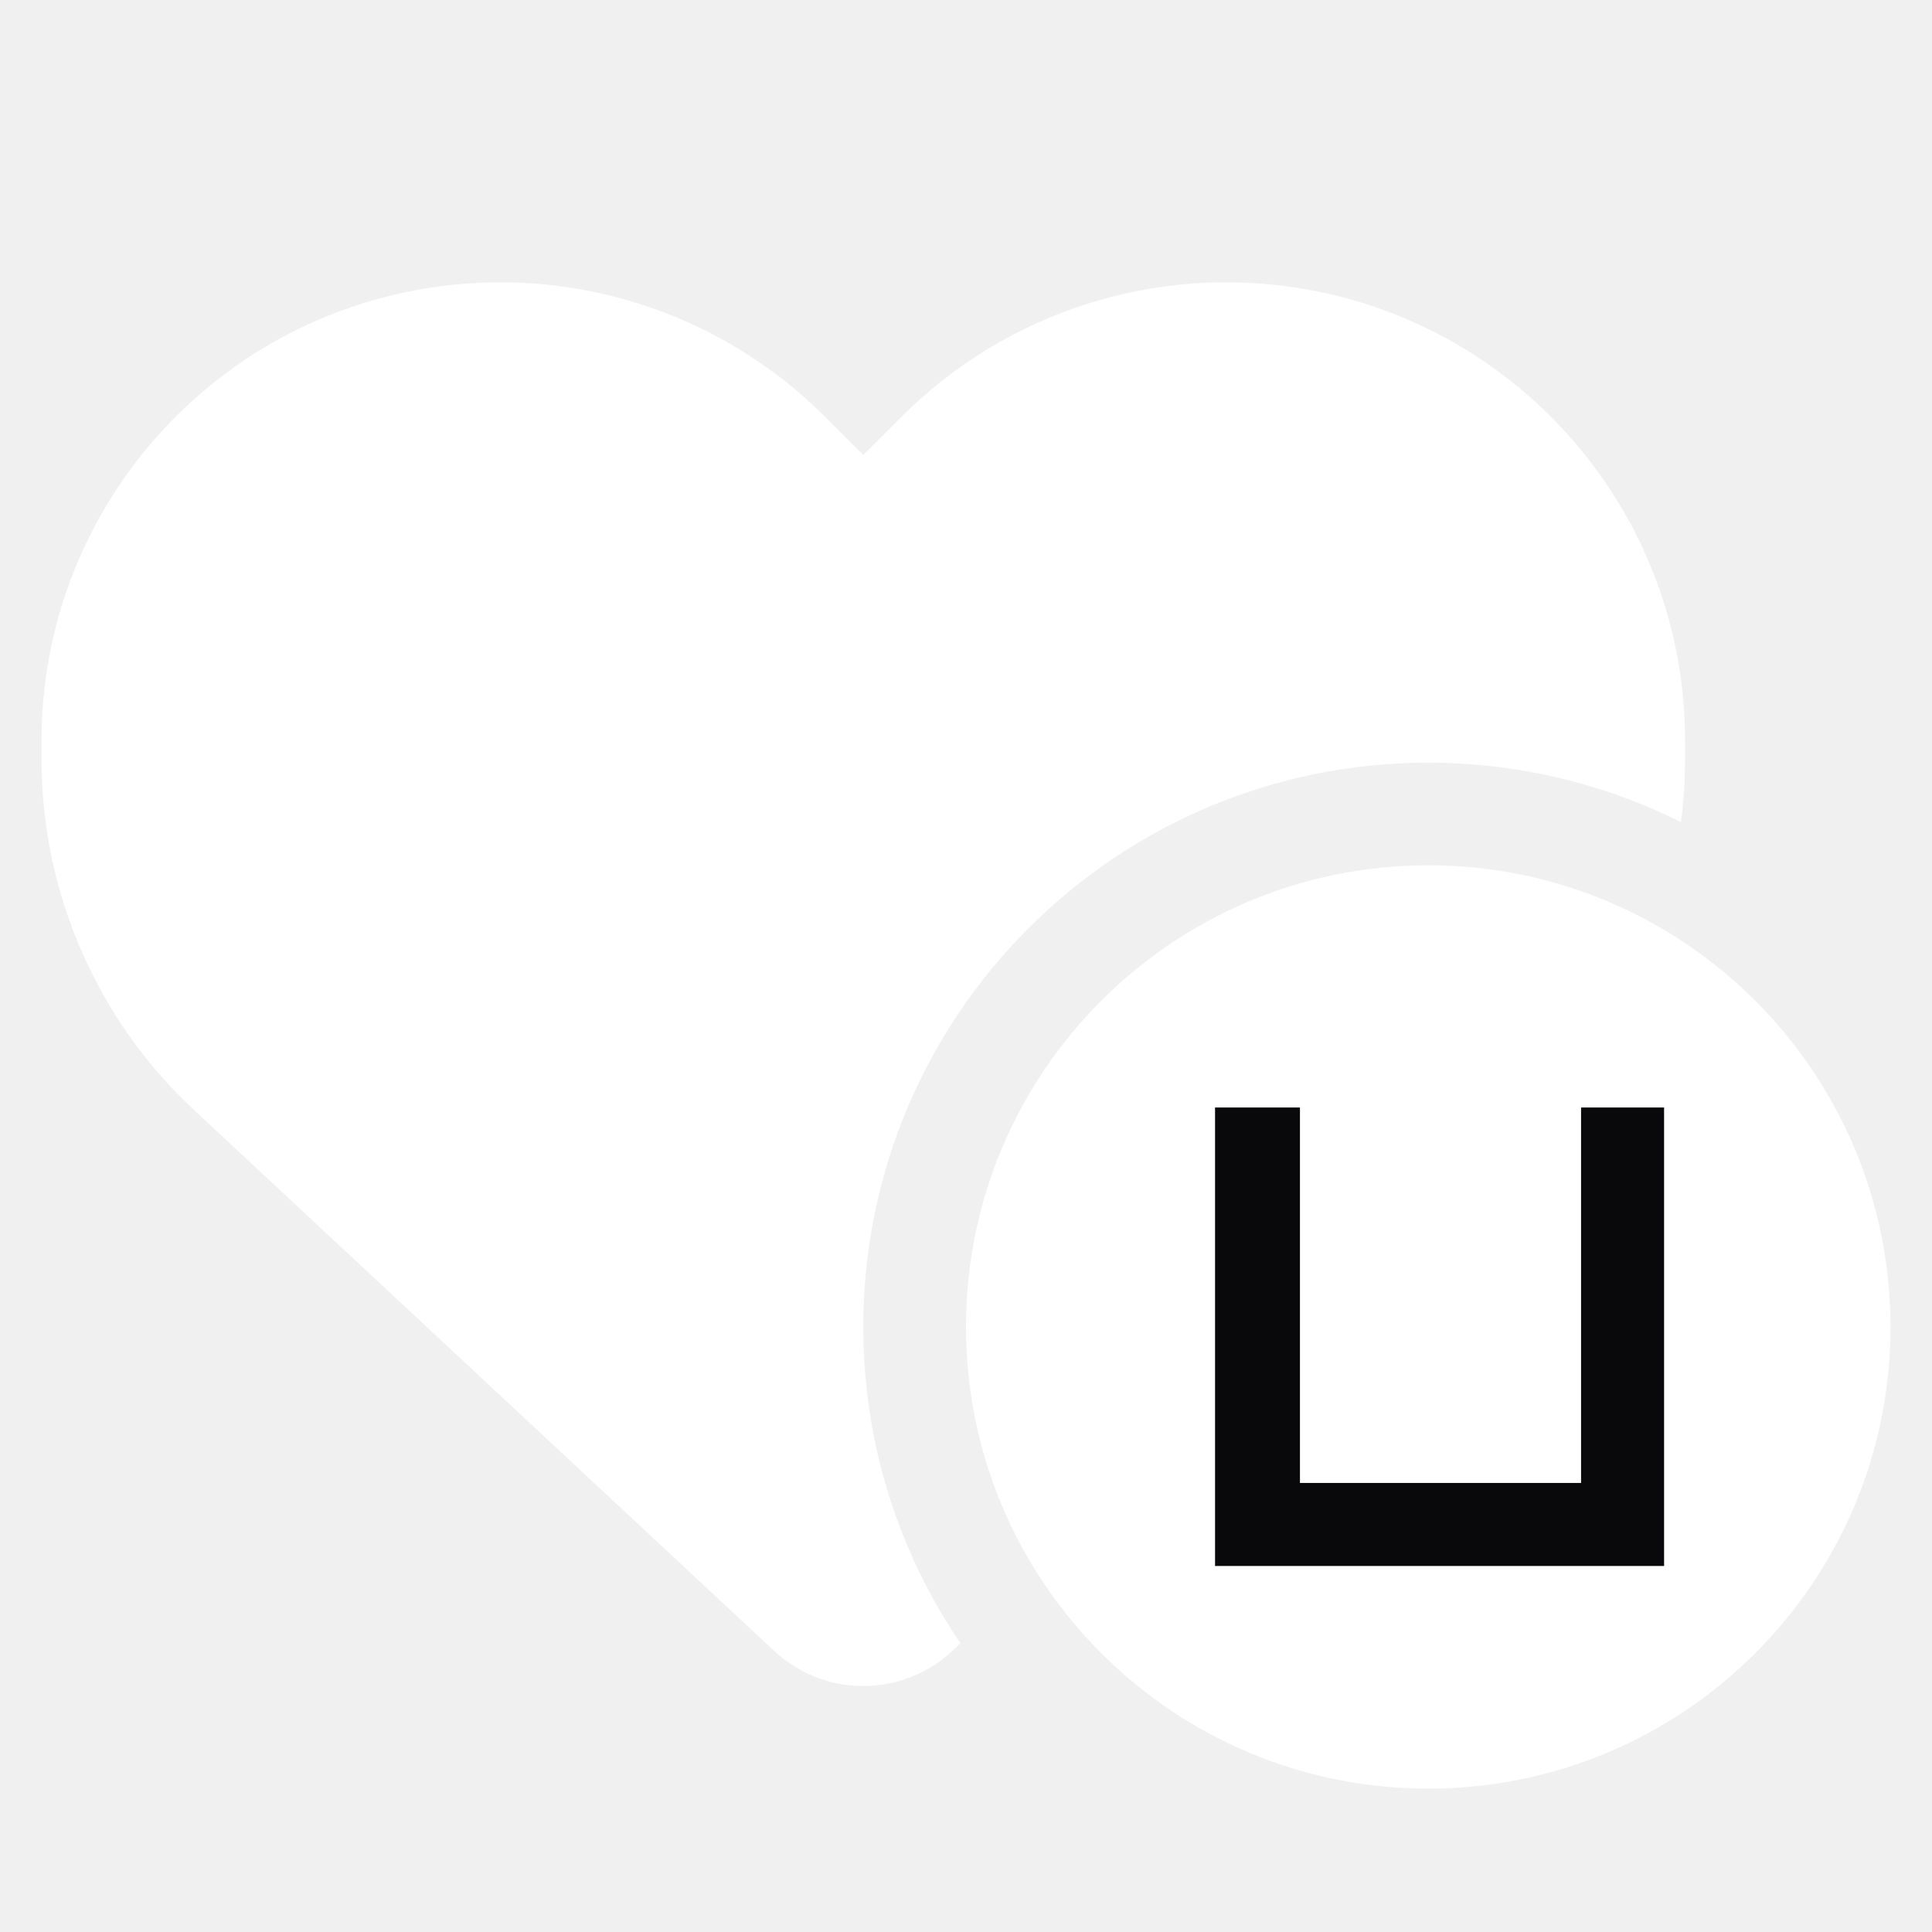
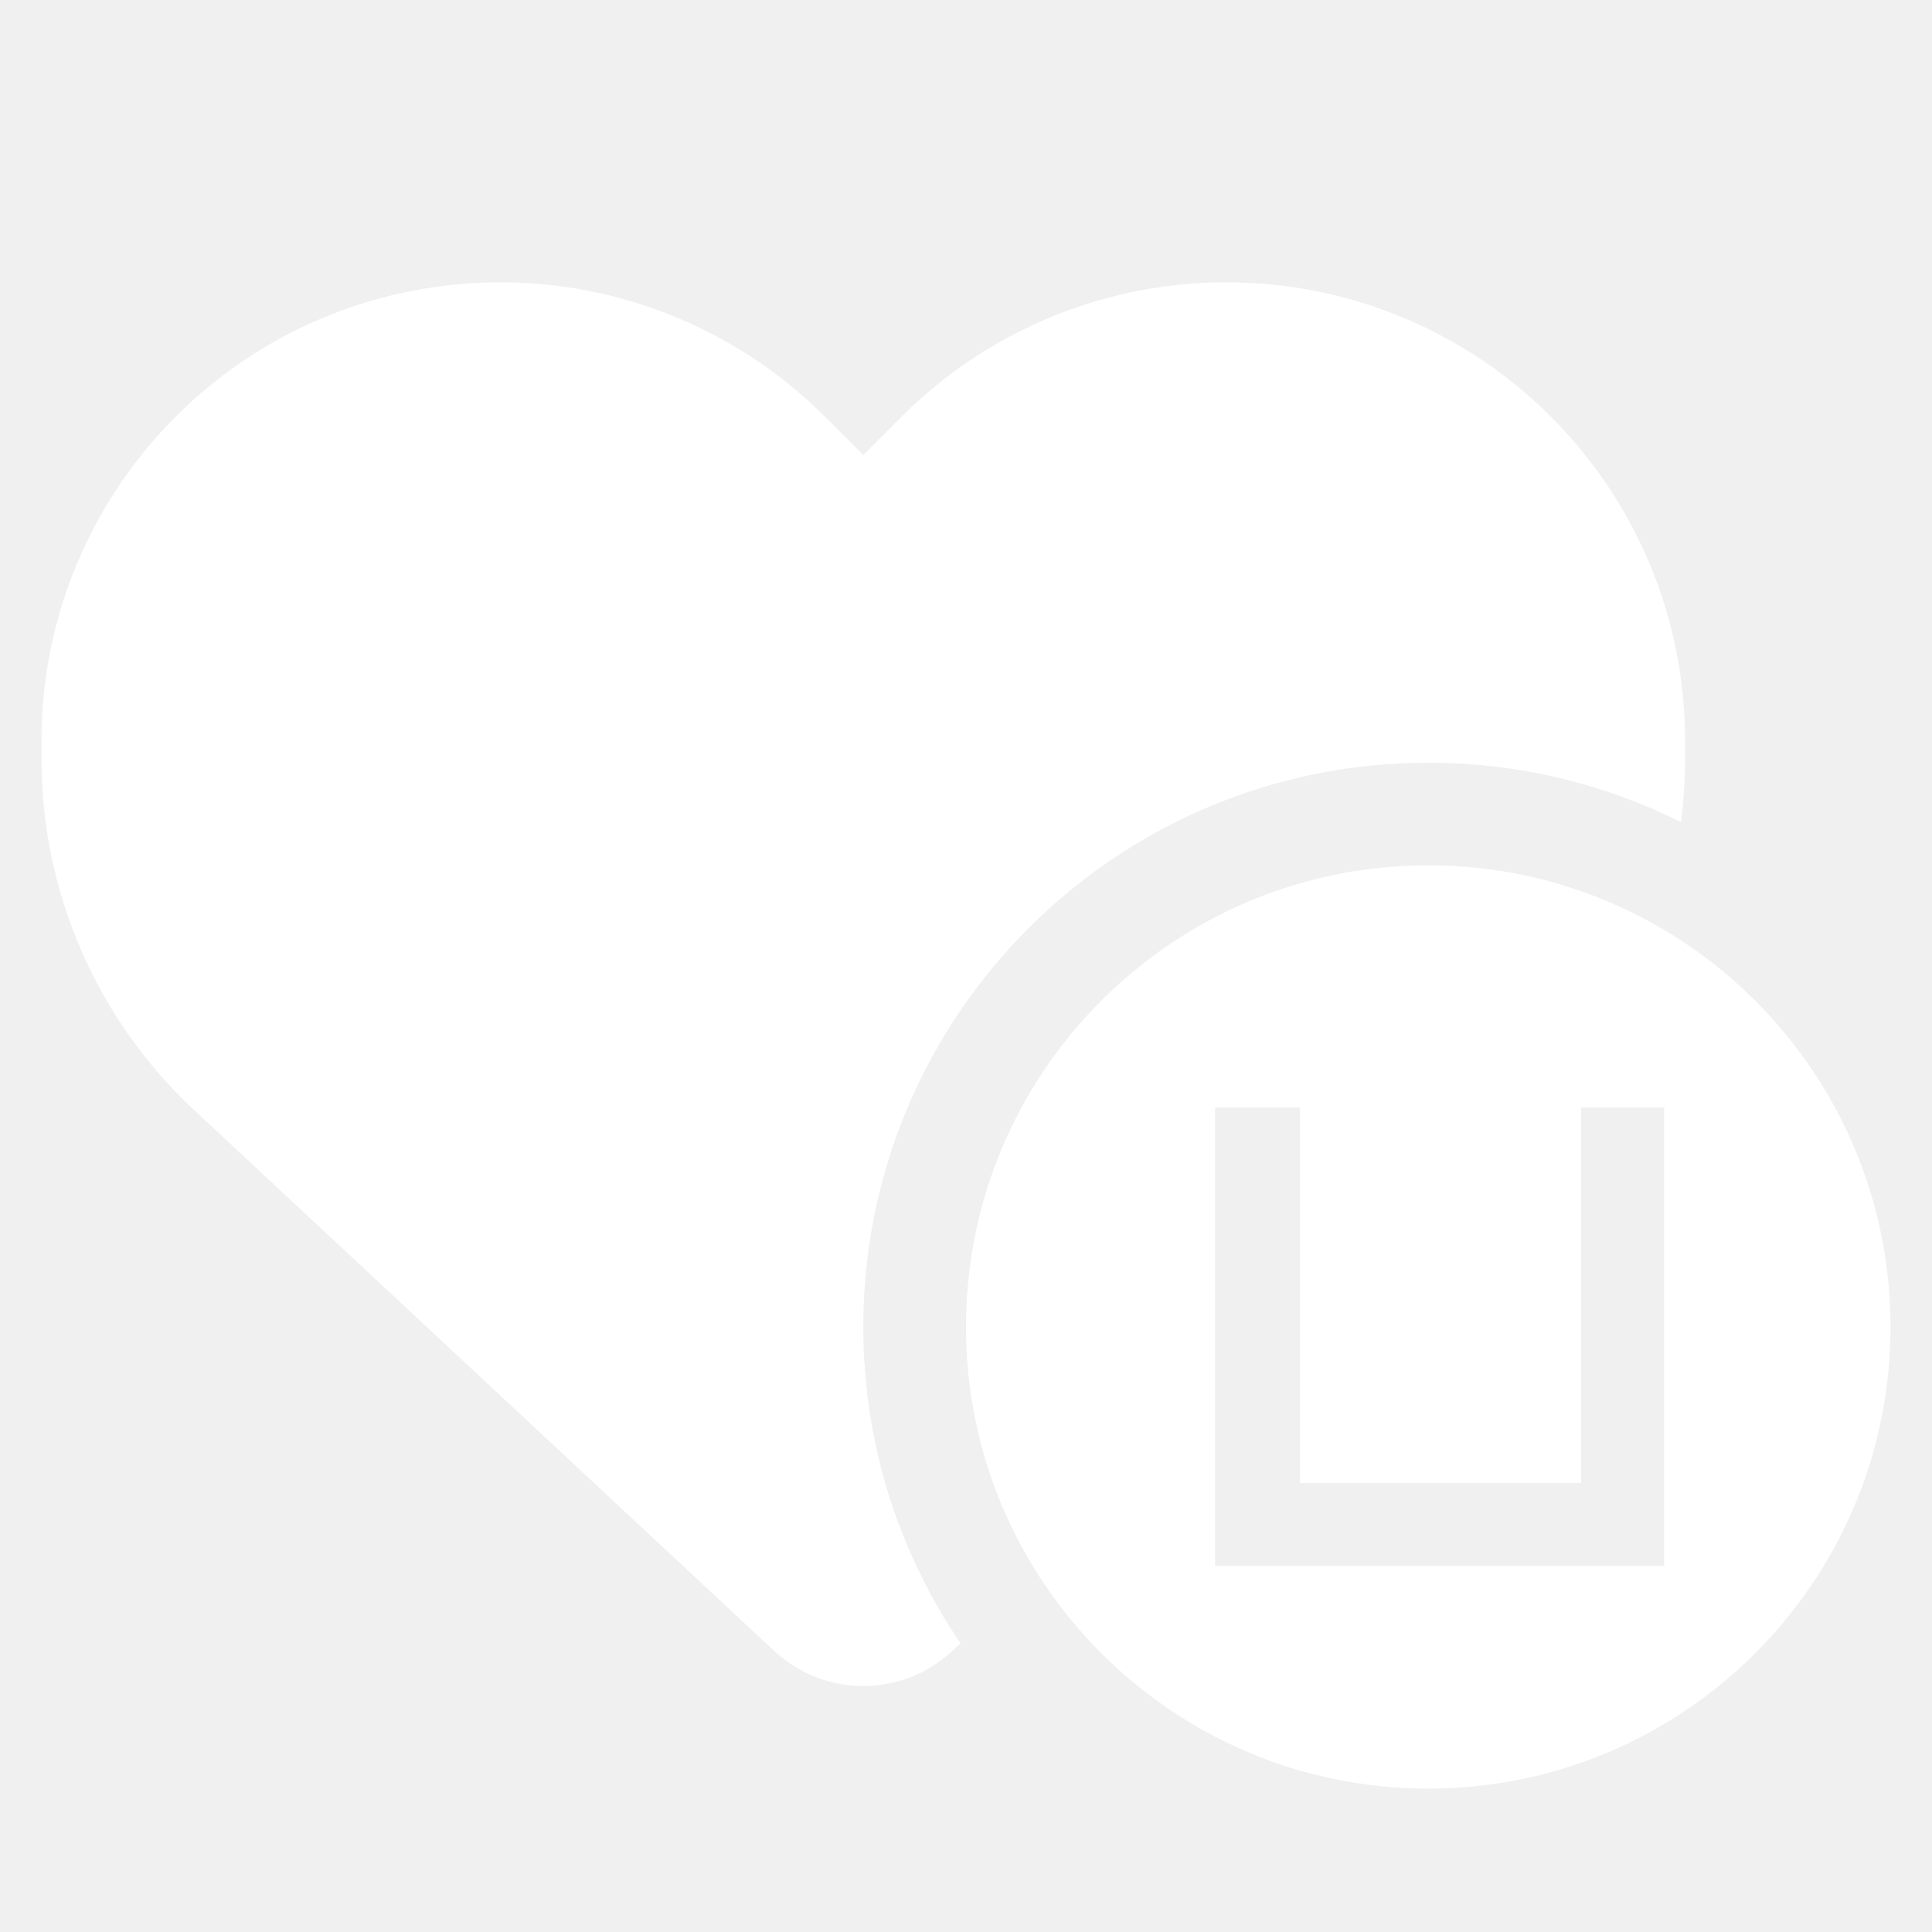
- <svg xmlns="http://www.w3.org/2000/svg" width="300" height="300" viewBox="0 0 300 300" fill="none">
-   <path d="M30.172 172.396L120.243 256.378C123.981 259.863 128.916 261.804 134.05 261.804C139.184 261.804 144.118 259.863 147.857 256.378L149.153 255.183C139.632 241.195 134.05 224.269 134.05 206.048C134.05 157.66 173.327 118.432 221.777 118.432C235.884 118.432 249.192 121.768 261.006 127.642C261.454 124.407 261.654 121.171 261.654 117.885L261.654 114.998C261.654 80.2 236.481 50.53 202.138 44.805C179.409 41.022 156.281 48.439 140.031 64.668L134.05 70.642L128.068 64.668C111.819 48.439 88.69 41.022 65.961 44.805C31.617 50.53 6.445 80.2 6.445 114.998L6.445 117.885C6.445 138.544 15.019 158.308 30.172 172.396ZM221.777 277.734C261.404 277.734 293.555 245.625 293.555 206.048C293.555 166.472 261.404 134.363 221.777 134.363C182.15 134.363 150 166.472 150 206.048C150 245.625 182.15 277.734 221.777 277.734Z" fill="#FFFFFF">
- </path>
-   <path d="M188.672 243.164L258.398 243.164L258.398 171.973L245.508 171.973L245.508 230.273L201.855 230.273L201.855 171.973L188.672 171.973L188.672 243.164Z" fill="#09090B">
- </path>
+ <svg xmlns="http://www.w3.org/2000/svg" fill="none" version="1.1" width="300" height="300" viewBox="0 0 300 300">
+   <defs>
+     <clipPath id="master_svg0_14_52">
+       <rect x="0" y="0" width="300" height="300" rx="0" />
+     </clipPath>
+   </defs>
+   <g clip-path="url(#master_svg0_14_52)">
+     <g>
+       <path d="M120.243,256.378L30.172,172.396C15.019,158.308,6.445,138.544,6.445,117.885L6.445,114.998C6.445,80.2,31.617,50.53,65.961,44.805C88.69,41.022,111.819,48.439,128.068,64.668L134.05,70.642L140.031,64.668C156.281,48.439,179.409,41.022,202.138,44.805C236.481,50.53,261.654,80.2,261.654,114.998L261.654,117.885C261.654,121.171,261.454,124.407,261.006,127.642C249.192,121.768,235.884,118.432,221.777,118.432C173.327,118.432,134.05,157.66,134.05,206.048C134.05,224.269,139.632,241.195,149.153,255.183L147.857,256.378C144.118,259.863,139.184,261.804,134.05,261.804C128.916,261.804,123.981,259.863,120.243,256.378ZM293.555,206.048C293.555,245.625,261.404,277.734,221.777,277.734C182.15,277.734,150,245.625,150,206.048C150,166.472,182.15,134.363,221.777,134.363C261.404,134.363,293.555,166.472,293.555,206.048ZM258.398,243.164L188.672,243.164L188.672,171.973L201.855,171.973L201.855,230.273L245.508,230.273L245.508,171.973L258.398,171.973L258.398,243.164Z" fill-rule="evenodd" fill="#FFFFFF" fill-opacity="1" style="mix-blend-mode:passthrough" />
+     </g>
+   </g>
</svg>
